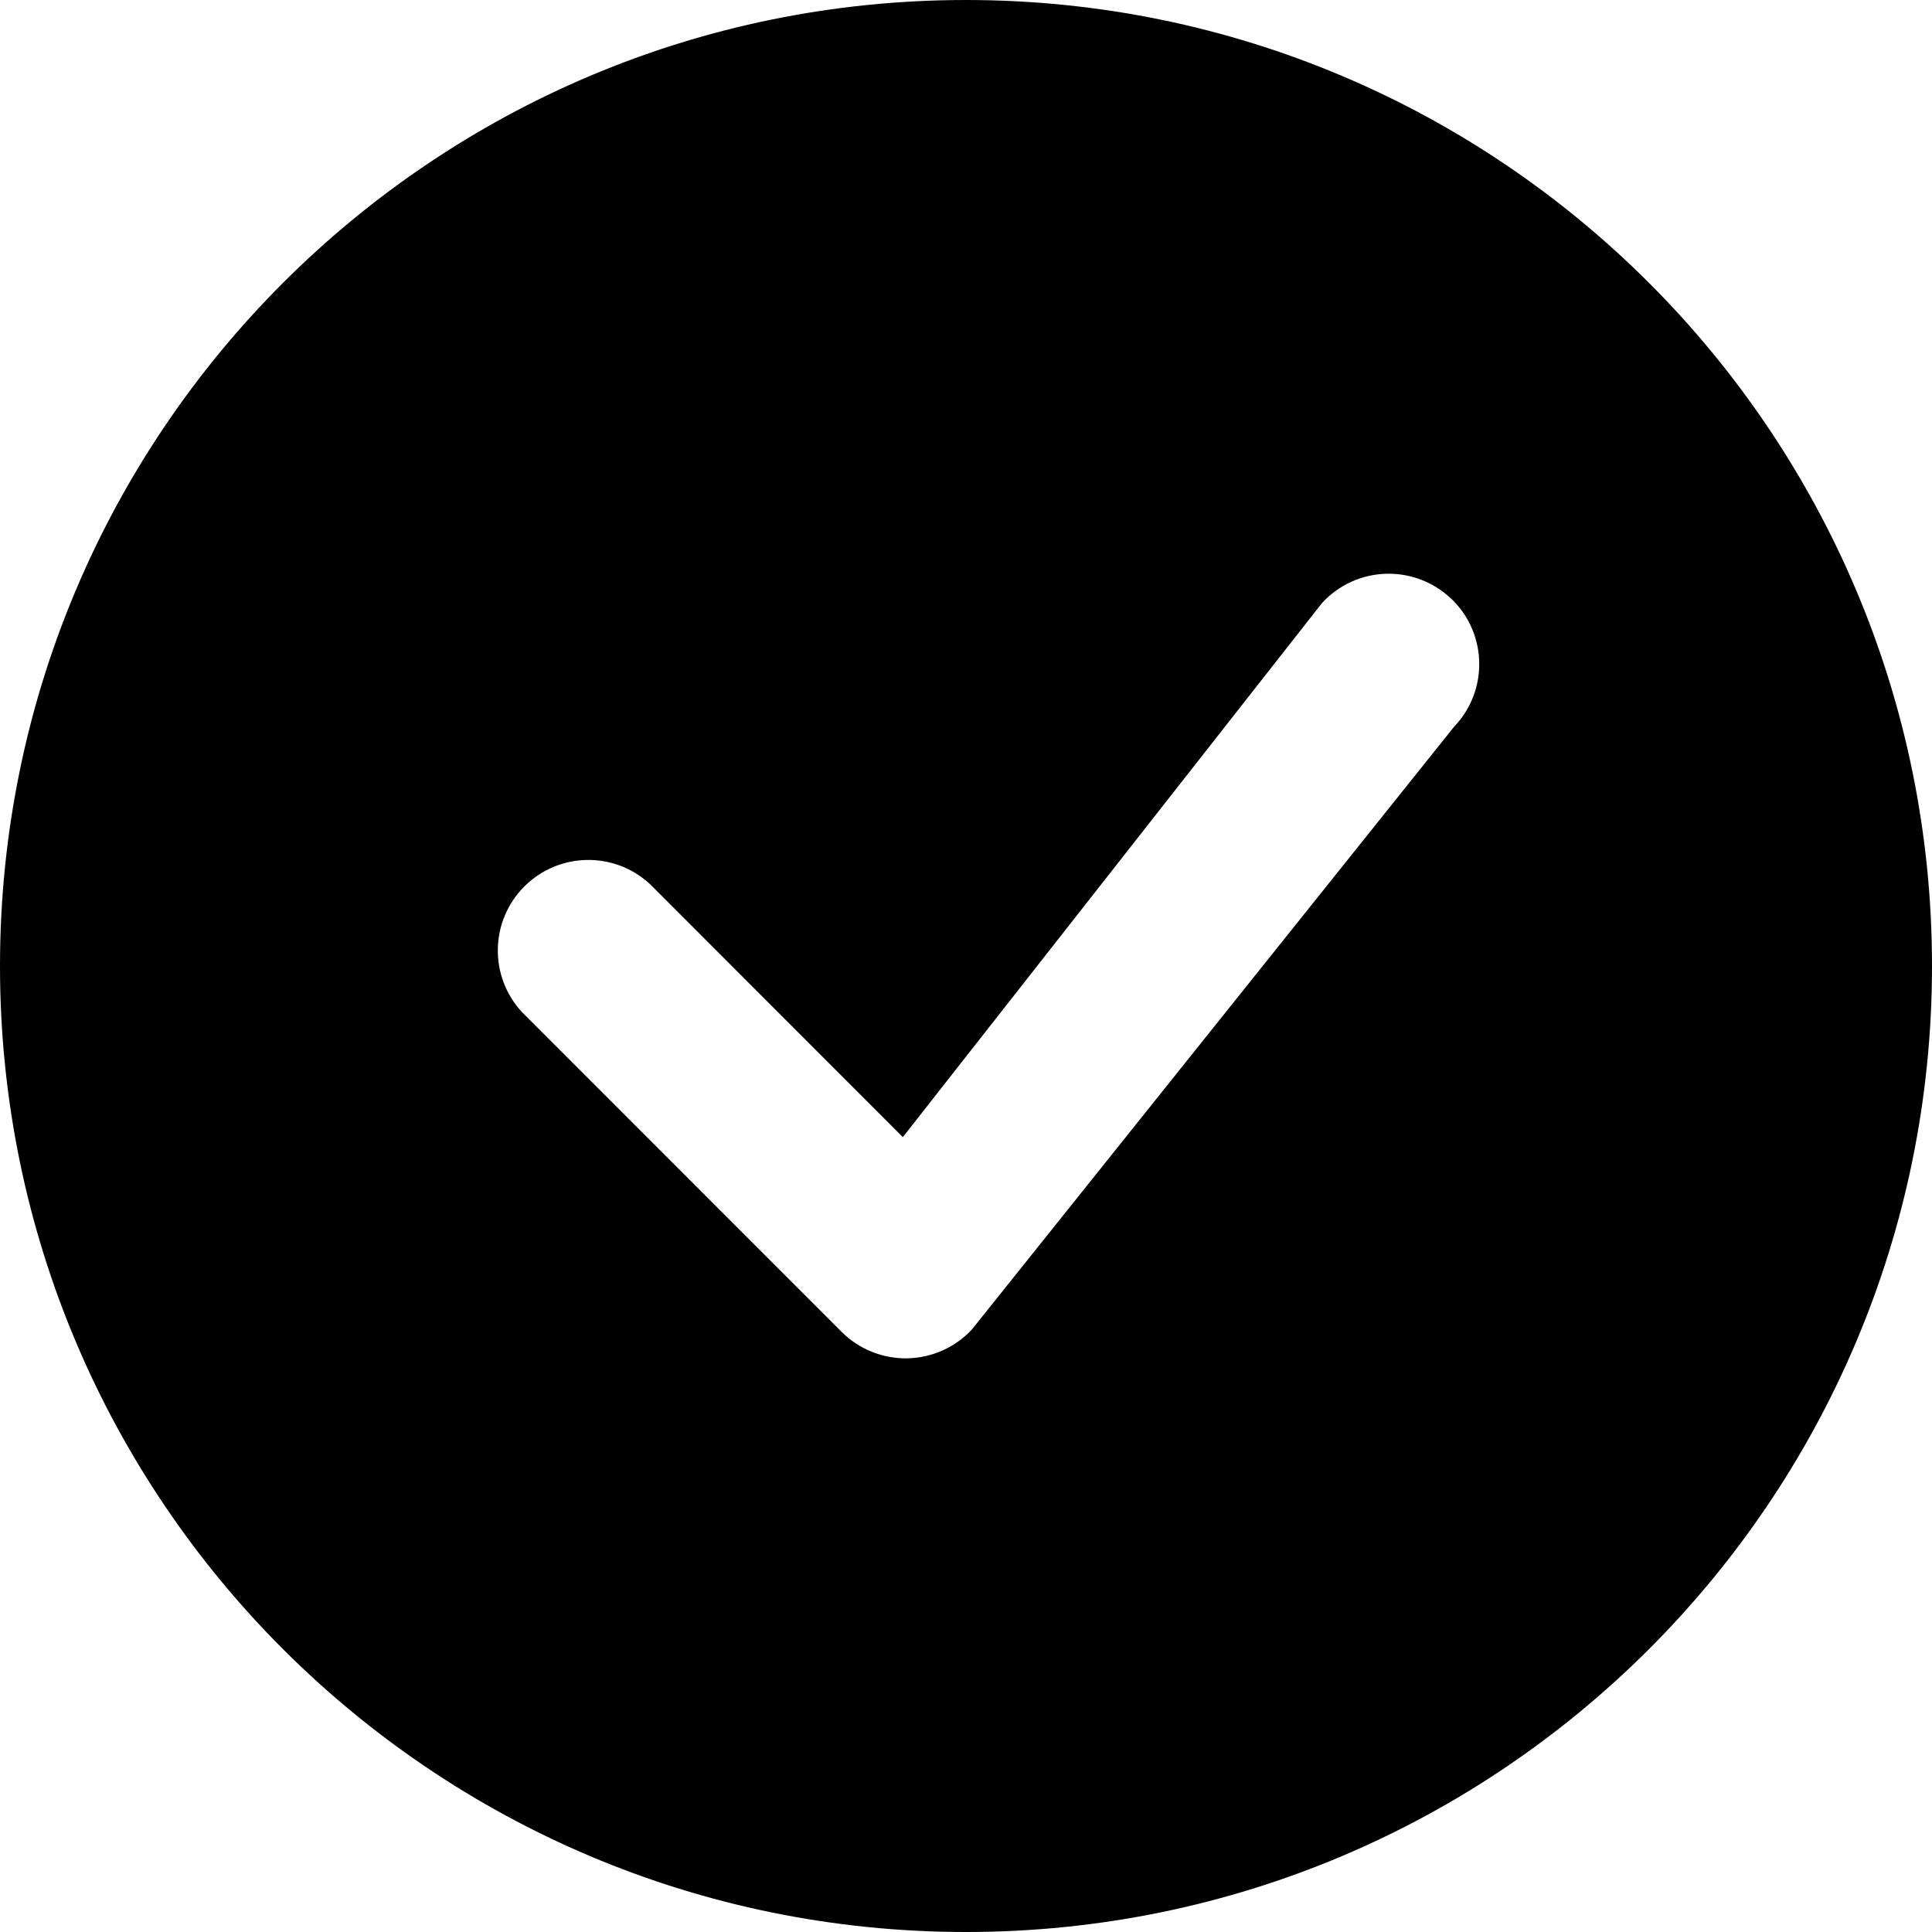
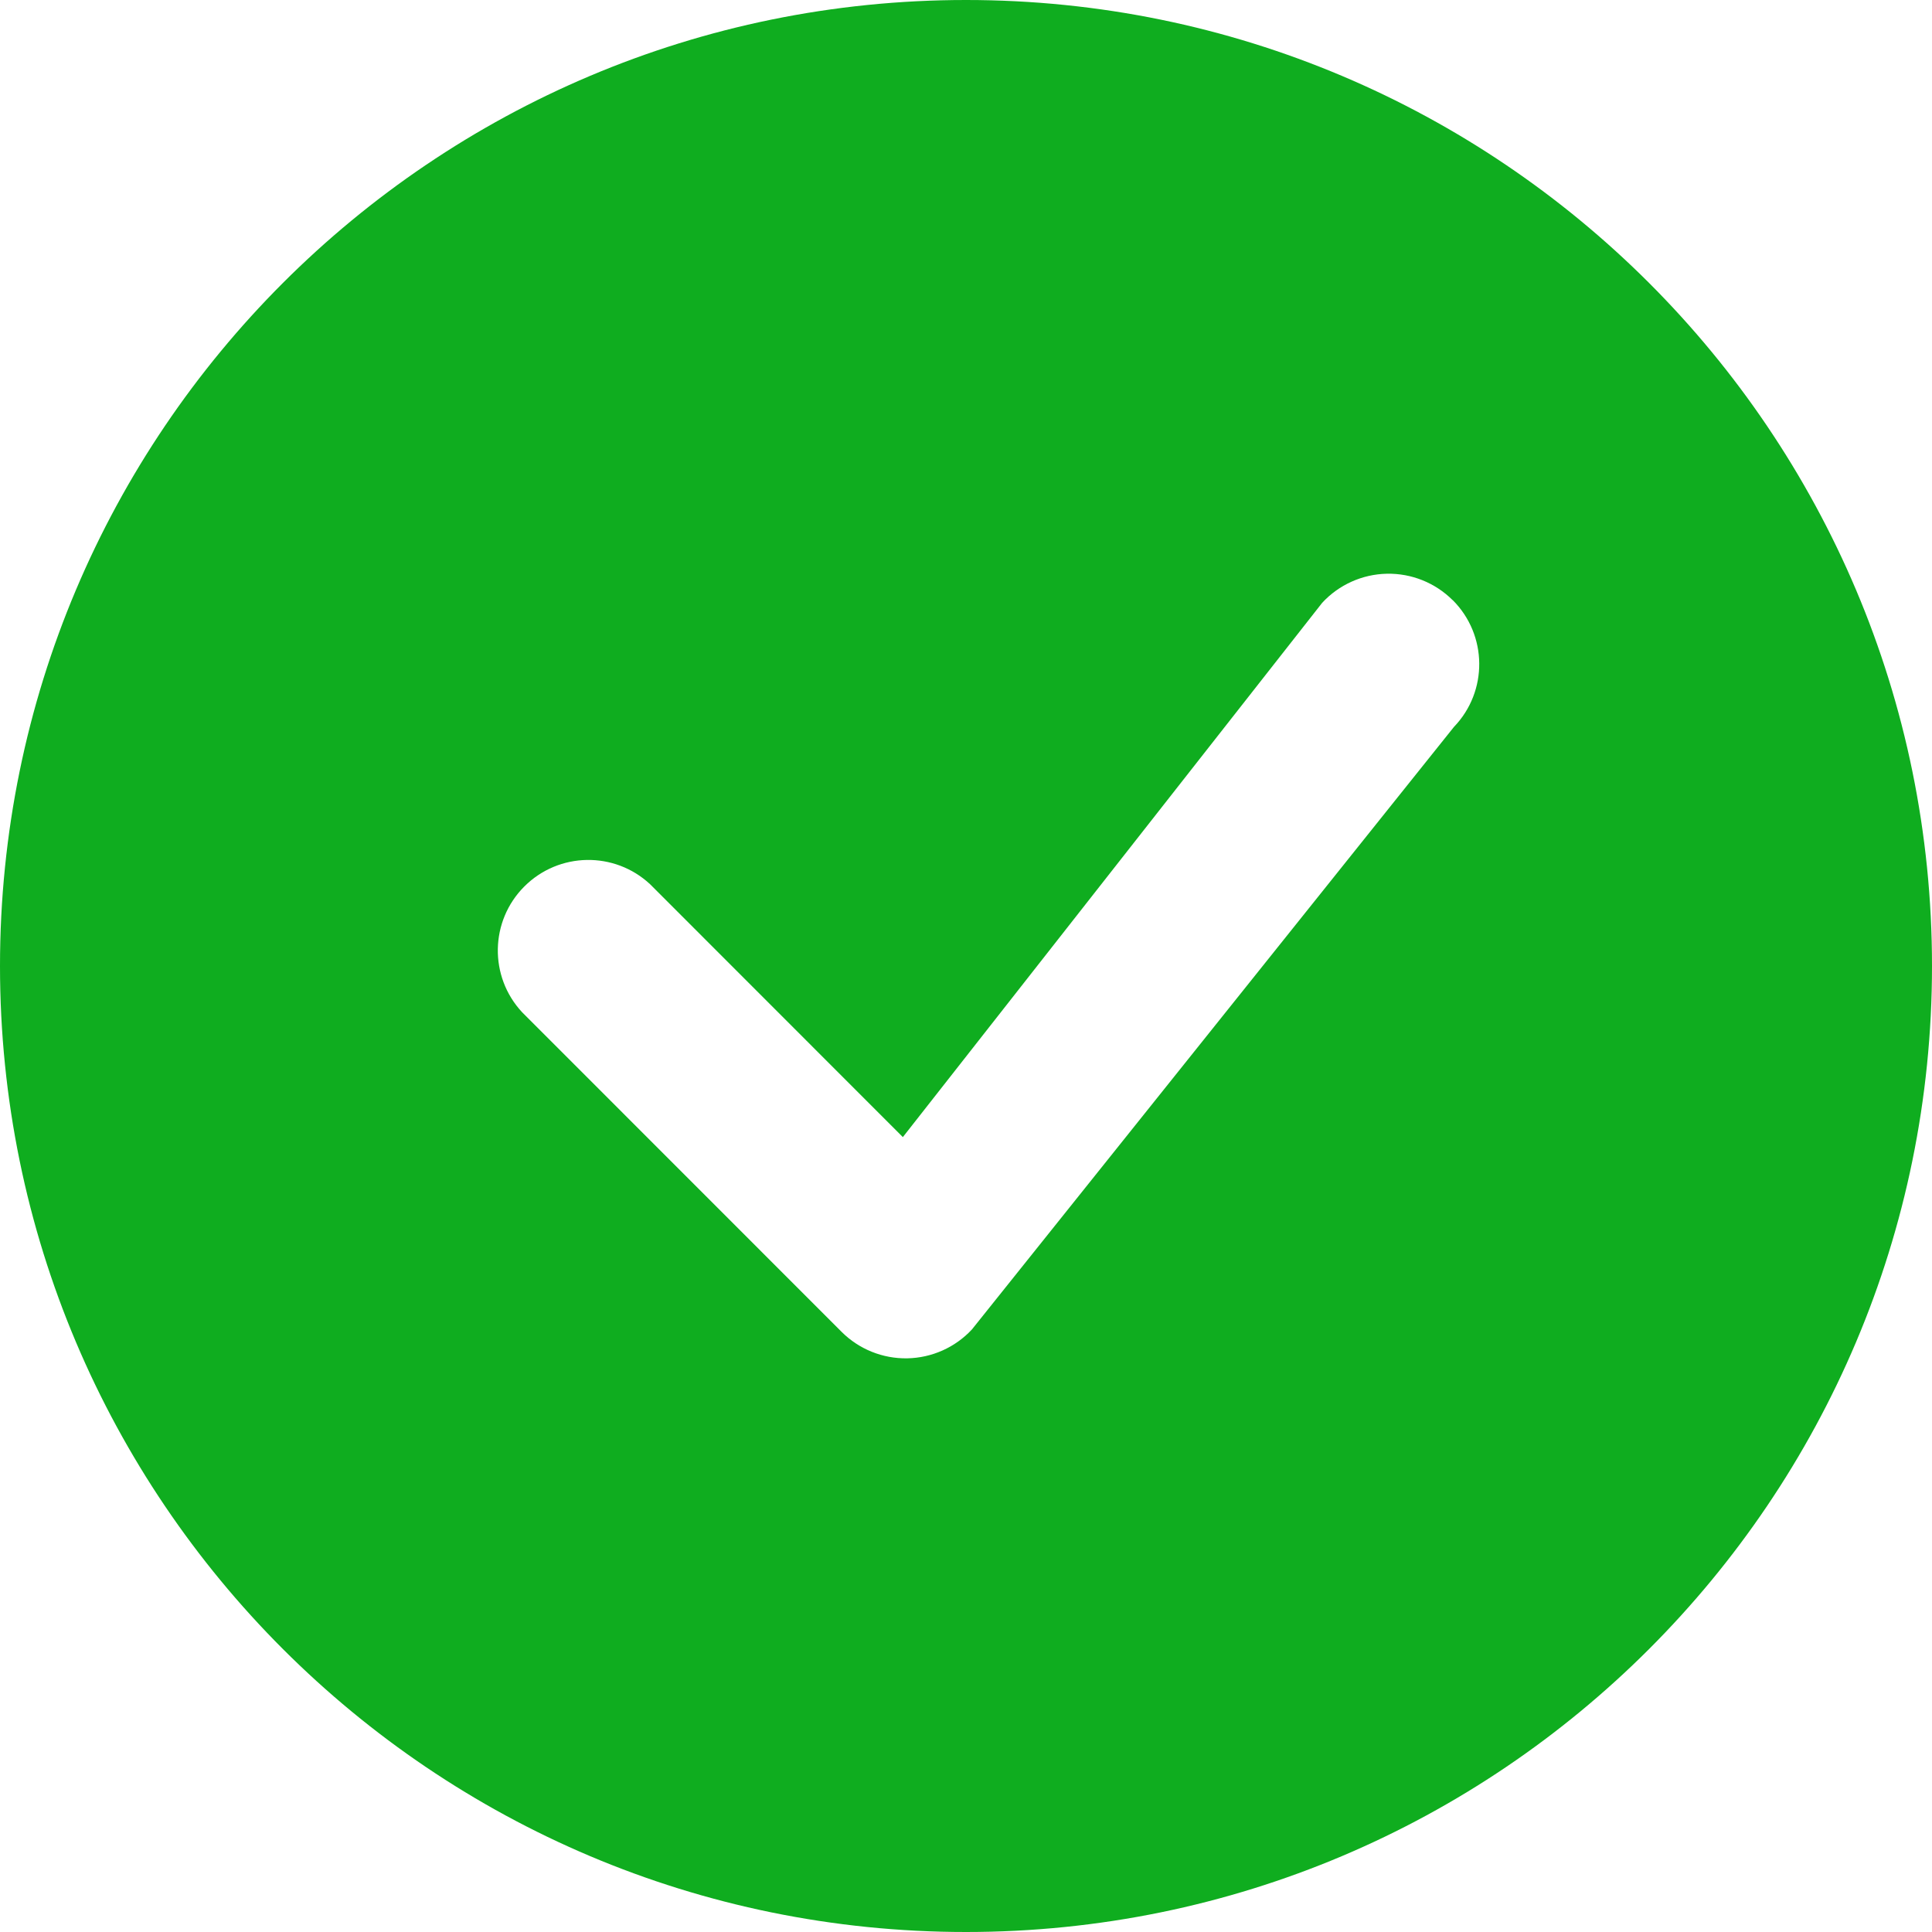
- <svg xmlns="http://www.w3.org/2000/svg" width="16" height="16" fill="currentColor" class="bi bi-check-circle-fill" viewBox="0 0 16 16">
+ <svg xmlns="http://www.w3.org/2000/svg" width="16" height="16" fill="#0FAD1F" class="bi bi-check-circle-fill" viewBox="0 0 16 16">
  <path d="M16 8A8 8 0 1 1 0 8a8 8 0 0 1 16 0m-3.97-3.03a.75.75 0 0 0-1.08.022L7.477 9.417 5.384 7.323a.75.75 0 0 0-1.06 1.06L6.97 11.03a.75.75 0 0 0 1.079-.02l3.992-4.99a.75.75 0 0 0-.01-1.05z" />
</svg>
